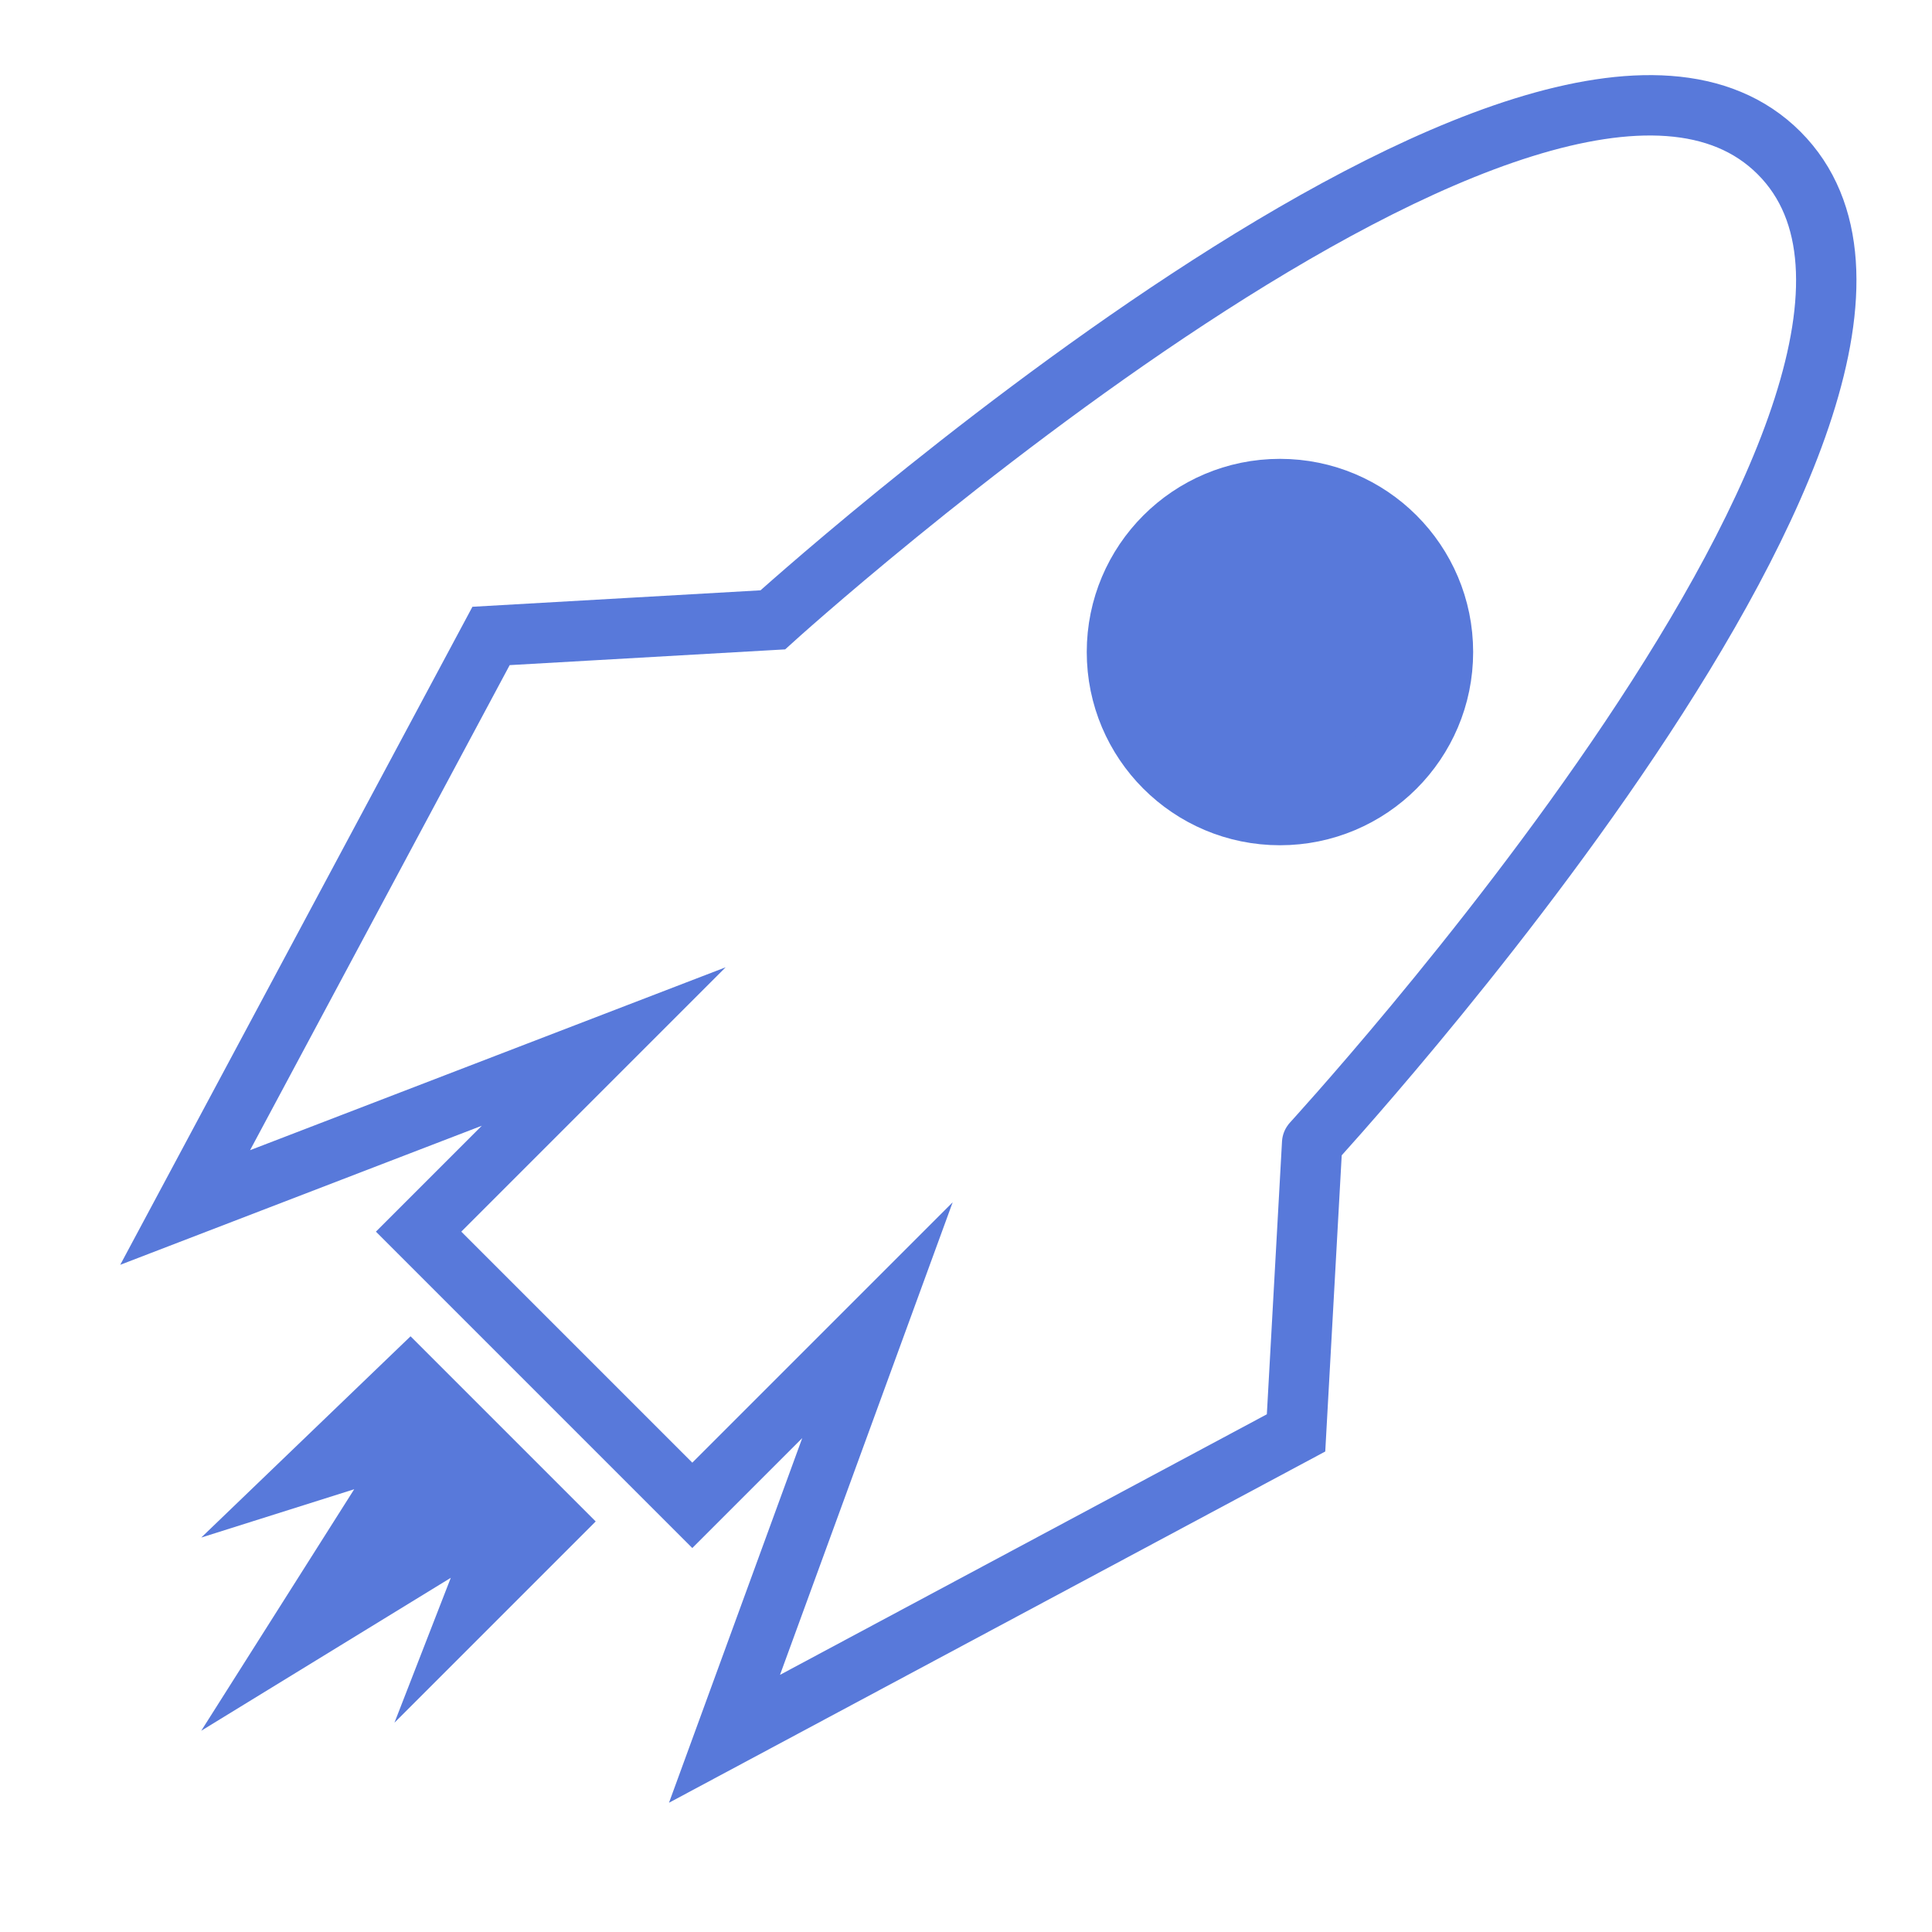
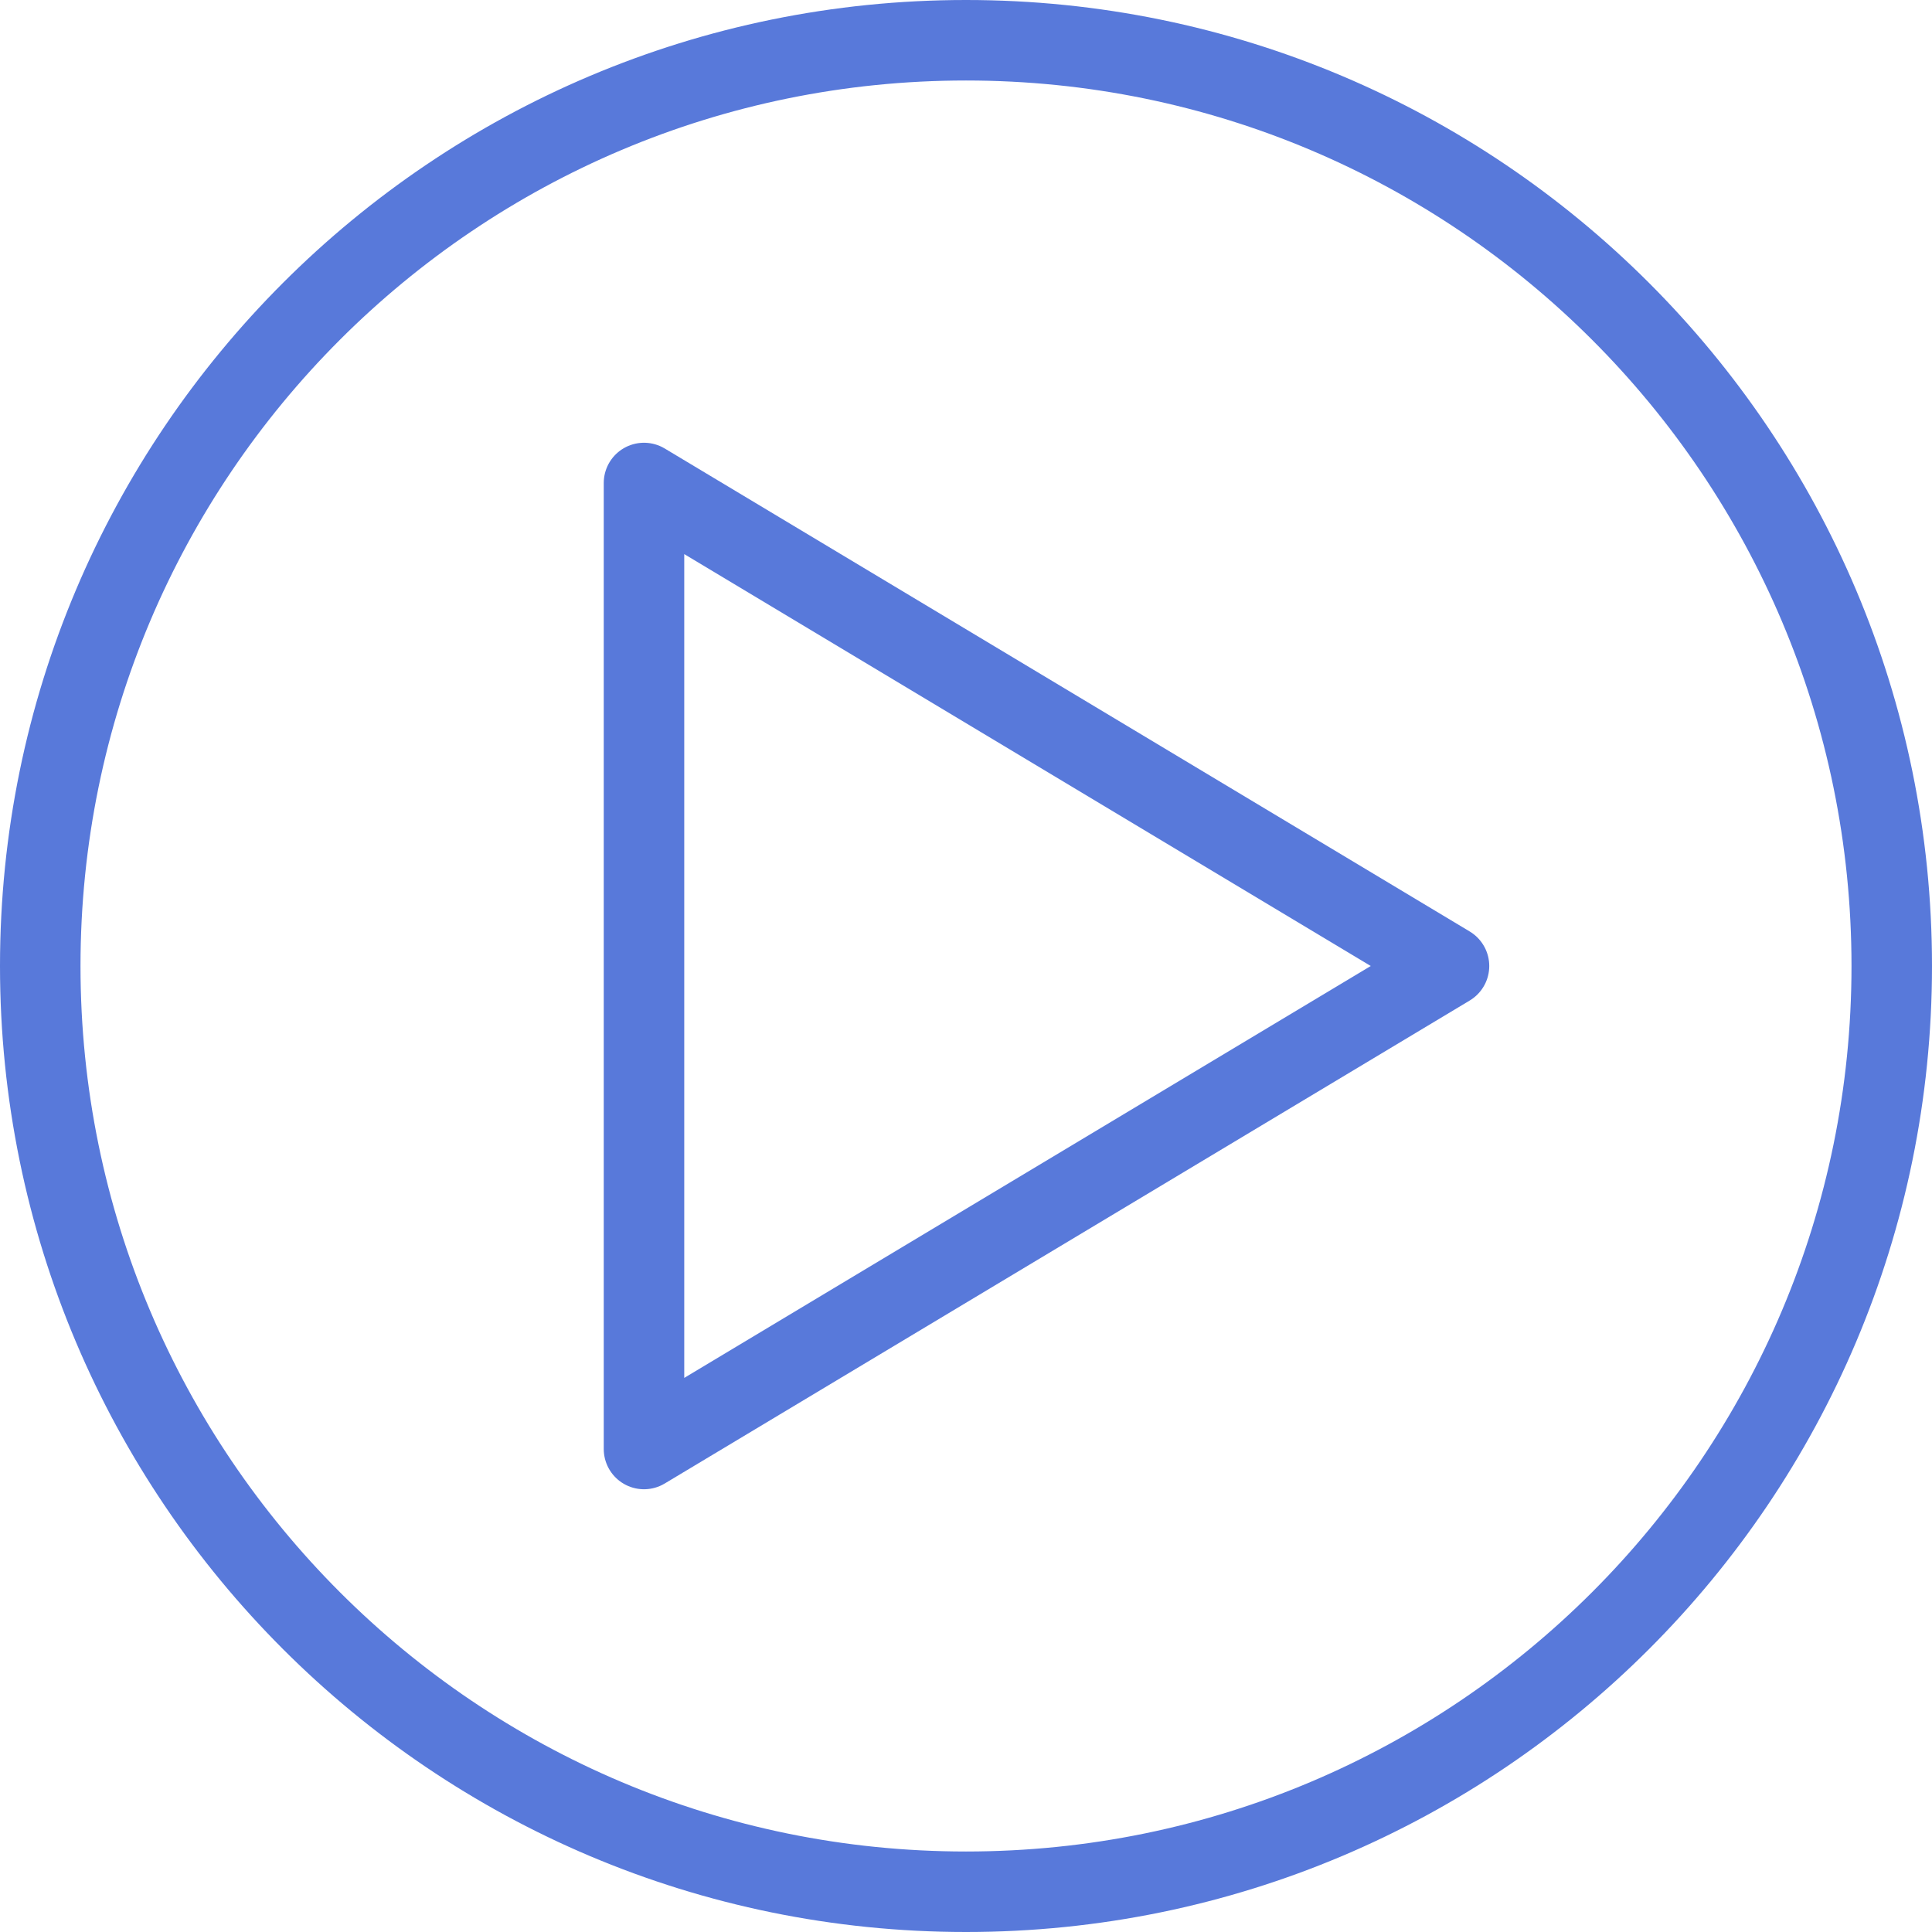
- <svg xmlns="http://www.w3.org/2000/svg" version="1.1" x="0px" y="0px" viewBox="0 0 24 24" style="enable-background:new 0 0 24 24;" xml:space="preserve">
-   <style type="text/css">
- 	.st0{fill:#5879DA;stroke:#5879DA;}
- 	.st1{fill:#5879DA;}
- 	.st2{fill:none;stroke:#5879DA;stroke-width:0.75;stroke-miterlimit:10;}
- </style>
-   <g id="Layer_1">
- </g>
-   <g id="Layer_2">
- </g>
-   <g id="Layer_3">
-     <g>
-       <g>
-         <circle class="st0" cx="15.9" cy="8.1" r="1.9" />
-       </g>
-       <polygon class="st1" points="5.1,16.6 2.5,19.1 4.4,18.5 2.5,21.5 5.6,19.6 4.9,21.4 7.4,18.9   " />
-       <path class="st2" d="M22.1,1.9C19.2-1,9.6,7.7,9.6,7.7L6.1,7.9L2.3,15l5.2-2l-2.3,2.3l3.4,3.4l2.3-2.3l-1.9,5.2l7.1-3.8l0.2-3.6    C16.2,14.3,25,4.8,22.1,1.9z" />
-     </g>
+ <svg xmlns="http://www.w3.org/2000/svg" width="24" height="24" viewBox="0 0 24 24">
+   <g fill="none" fill-rule="nonzero" stroke="#5879DA ">
+     <circle cx="12" cy="12" r="11.5" />
+     <path stroke-linecap="round" stroke-linejoin="round" d="M18 12L8 18V6z" />
  </g>
</svg>
